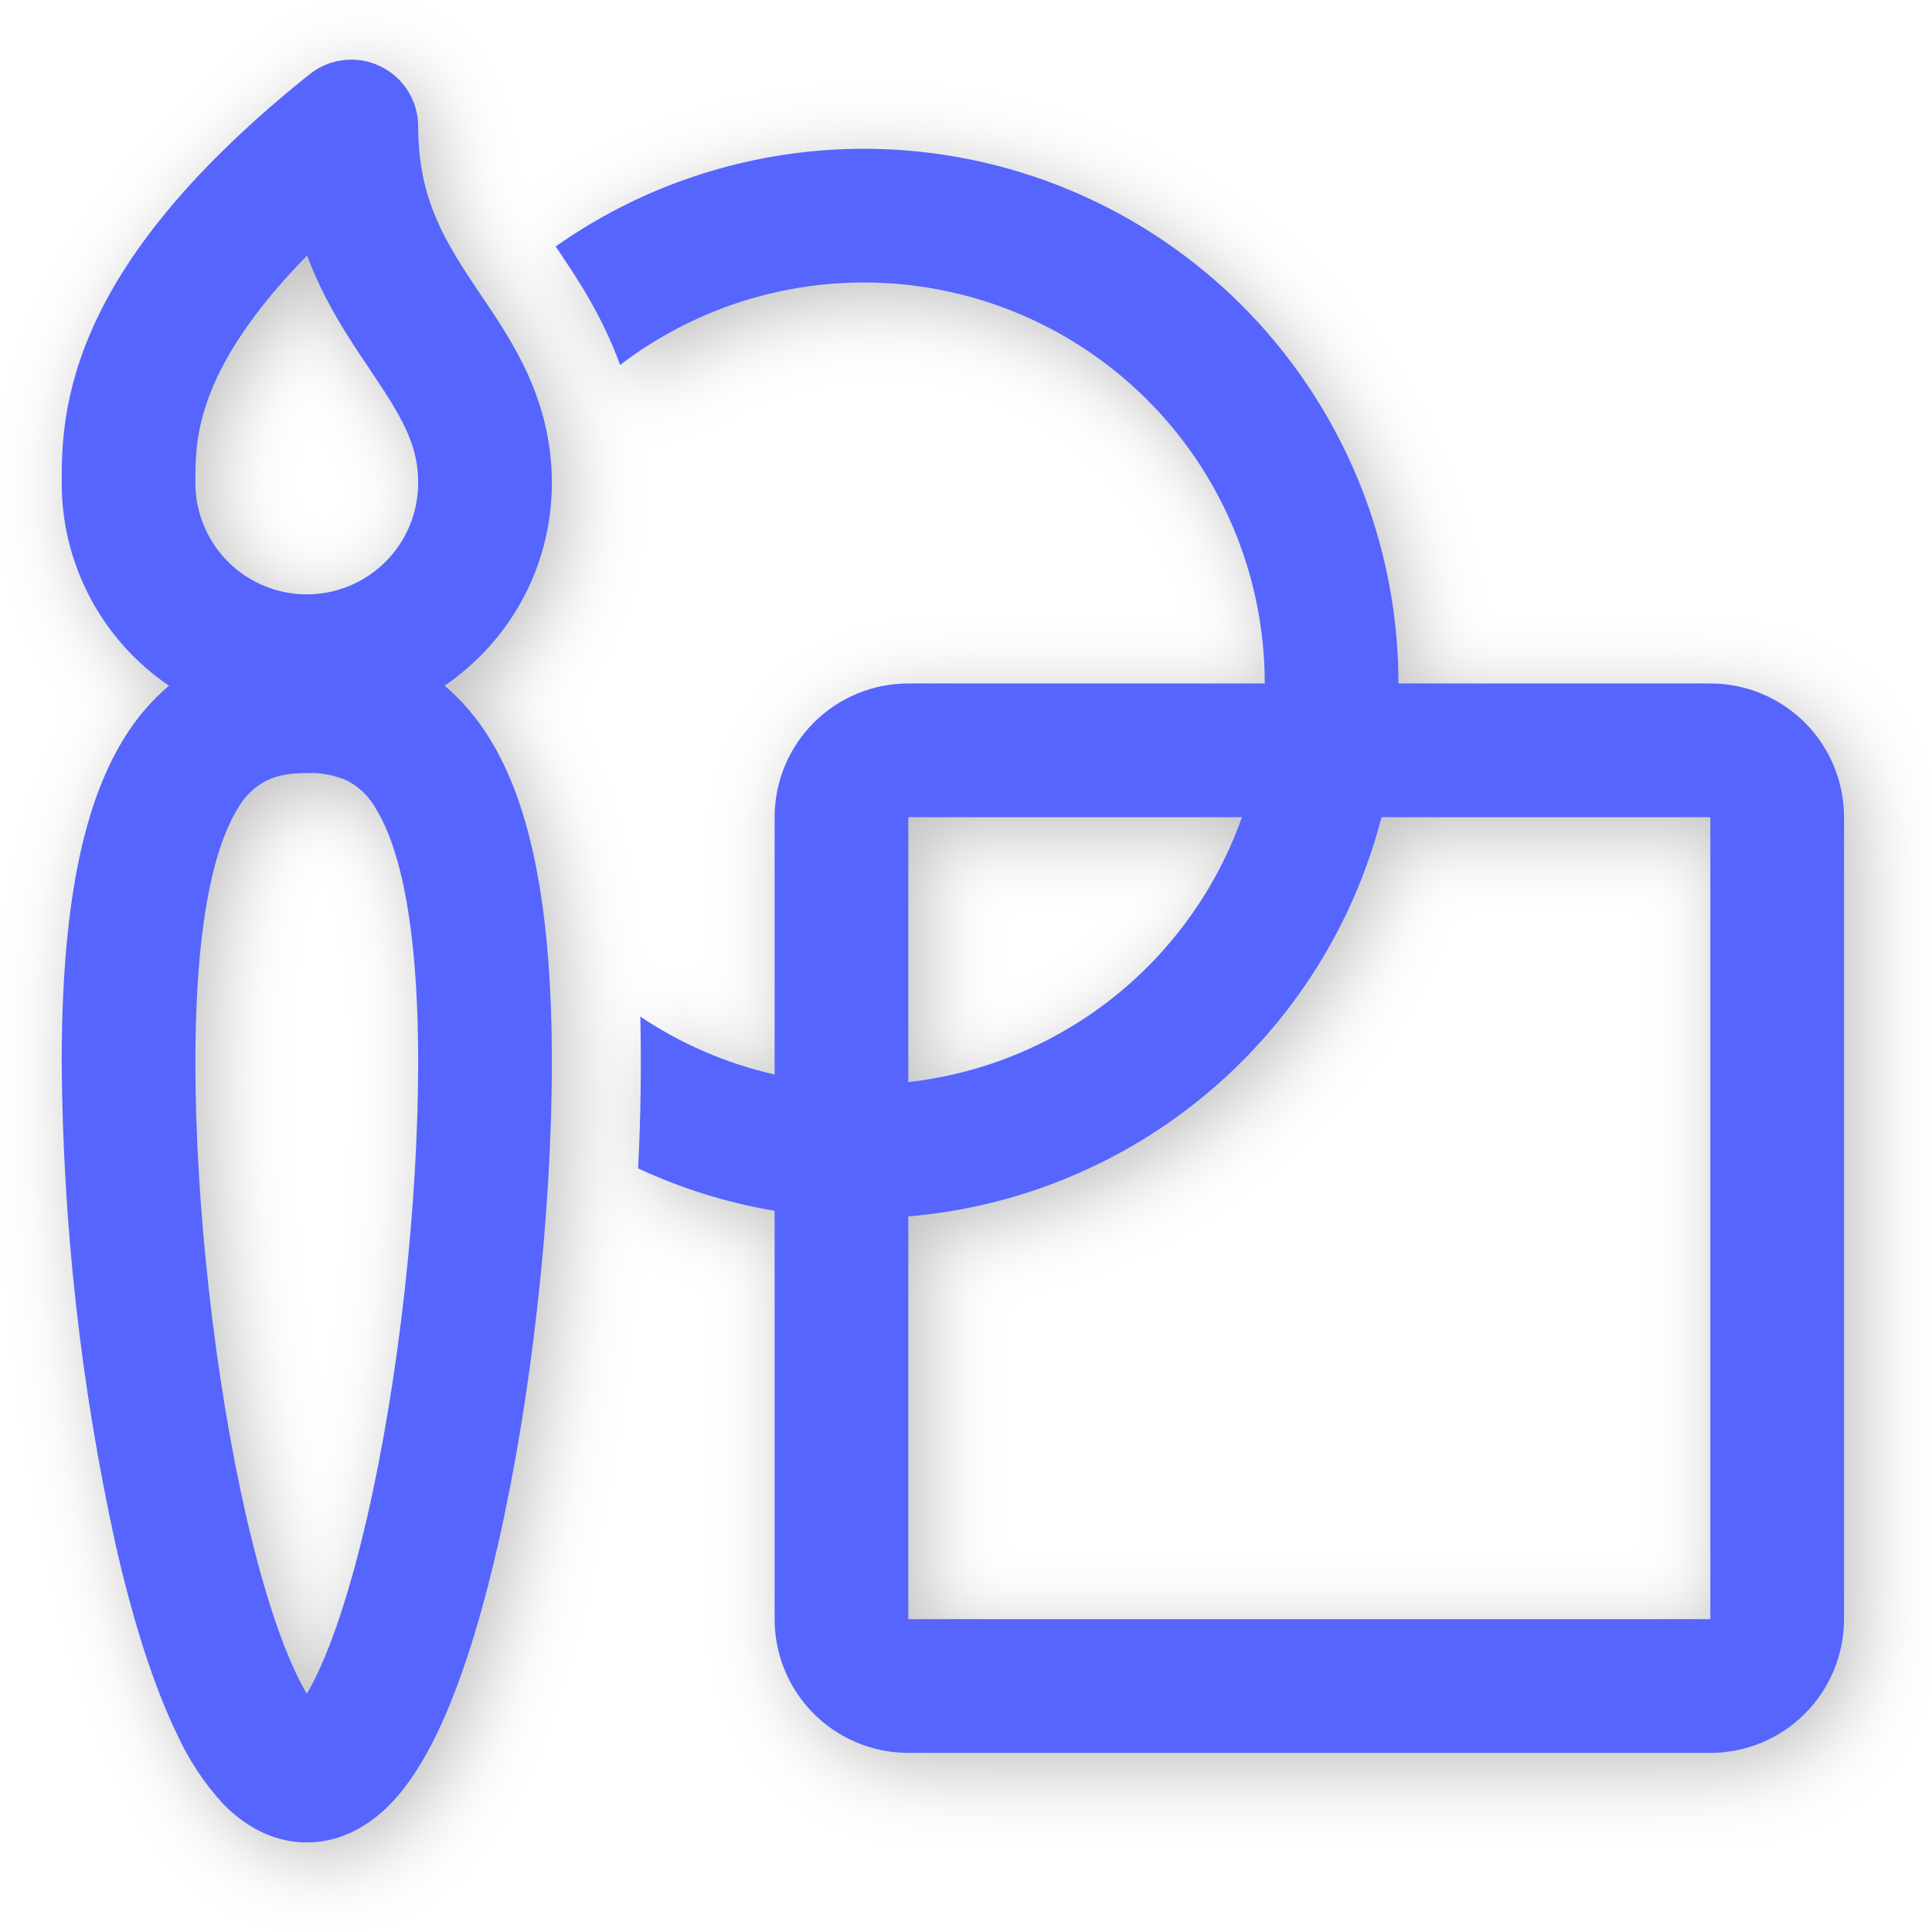
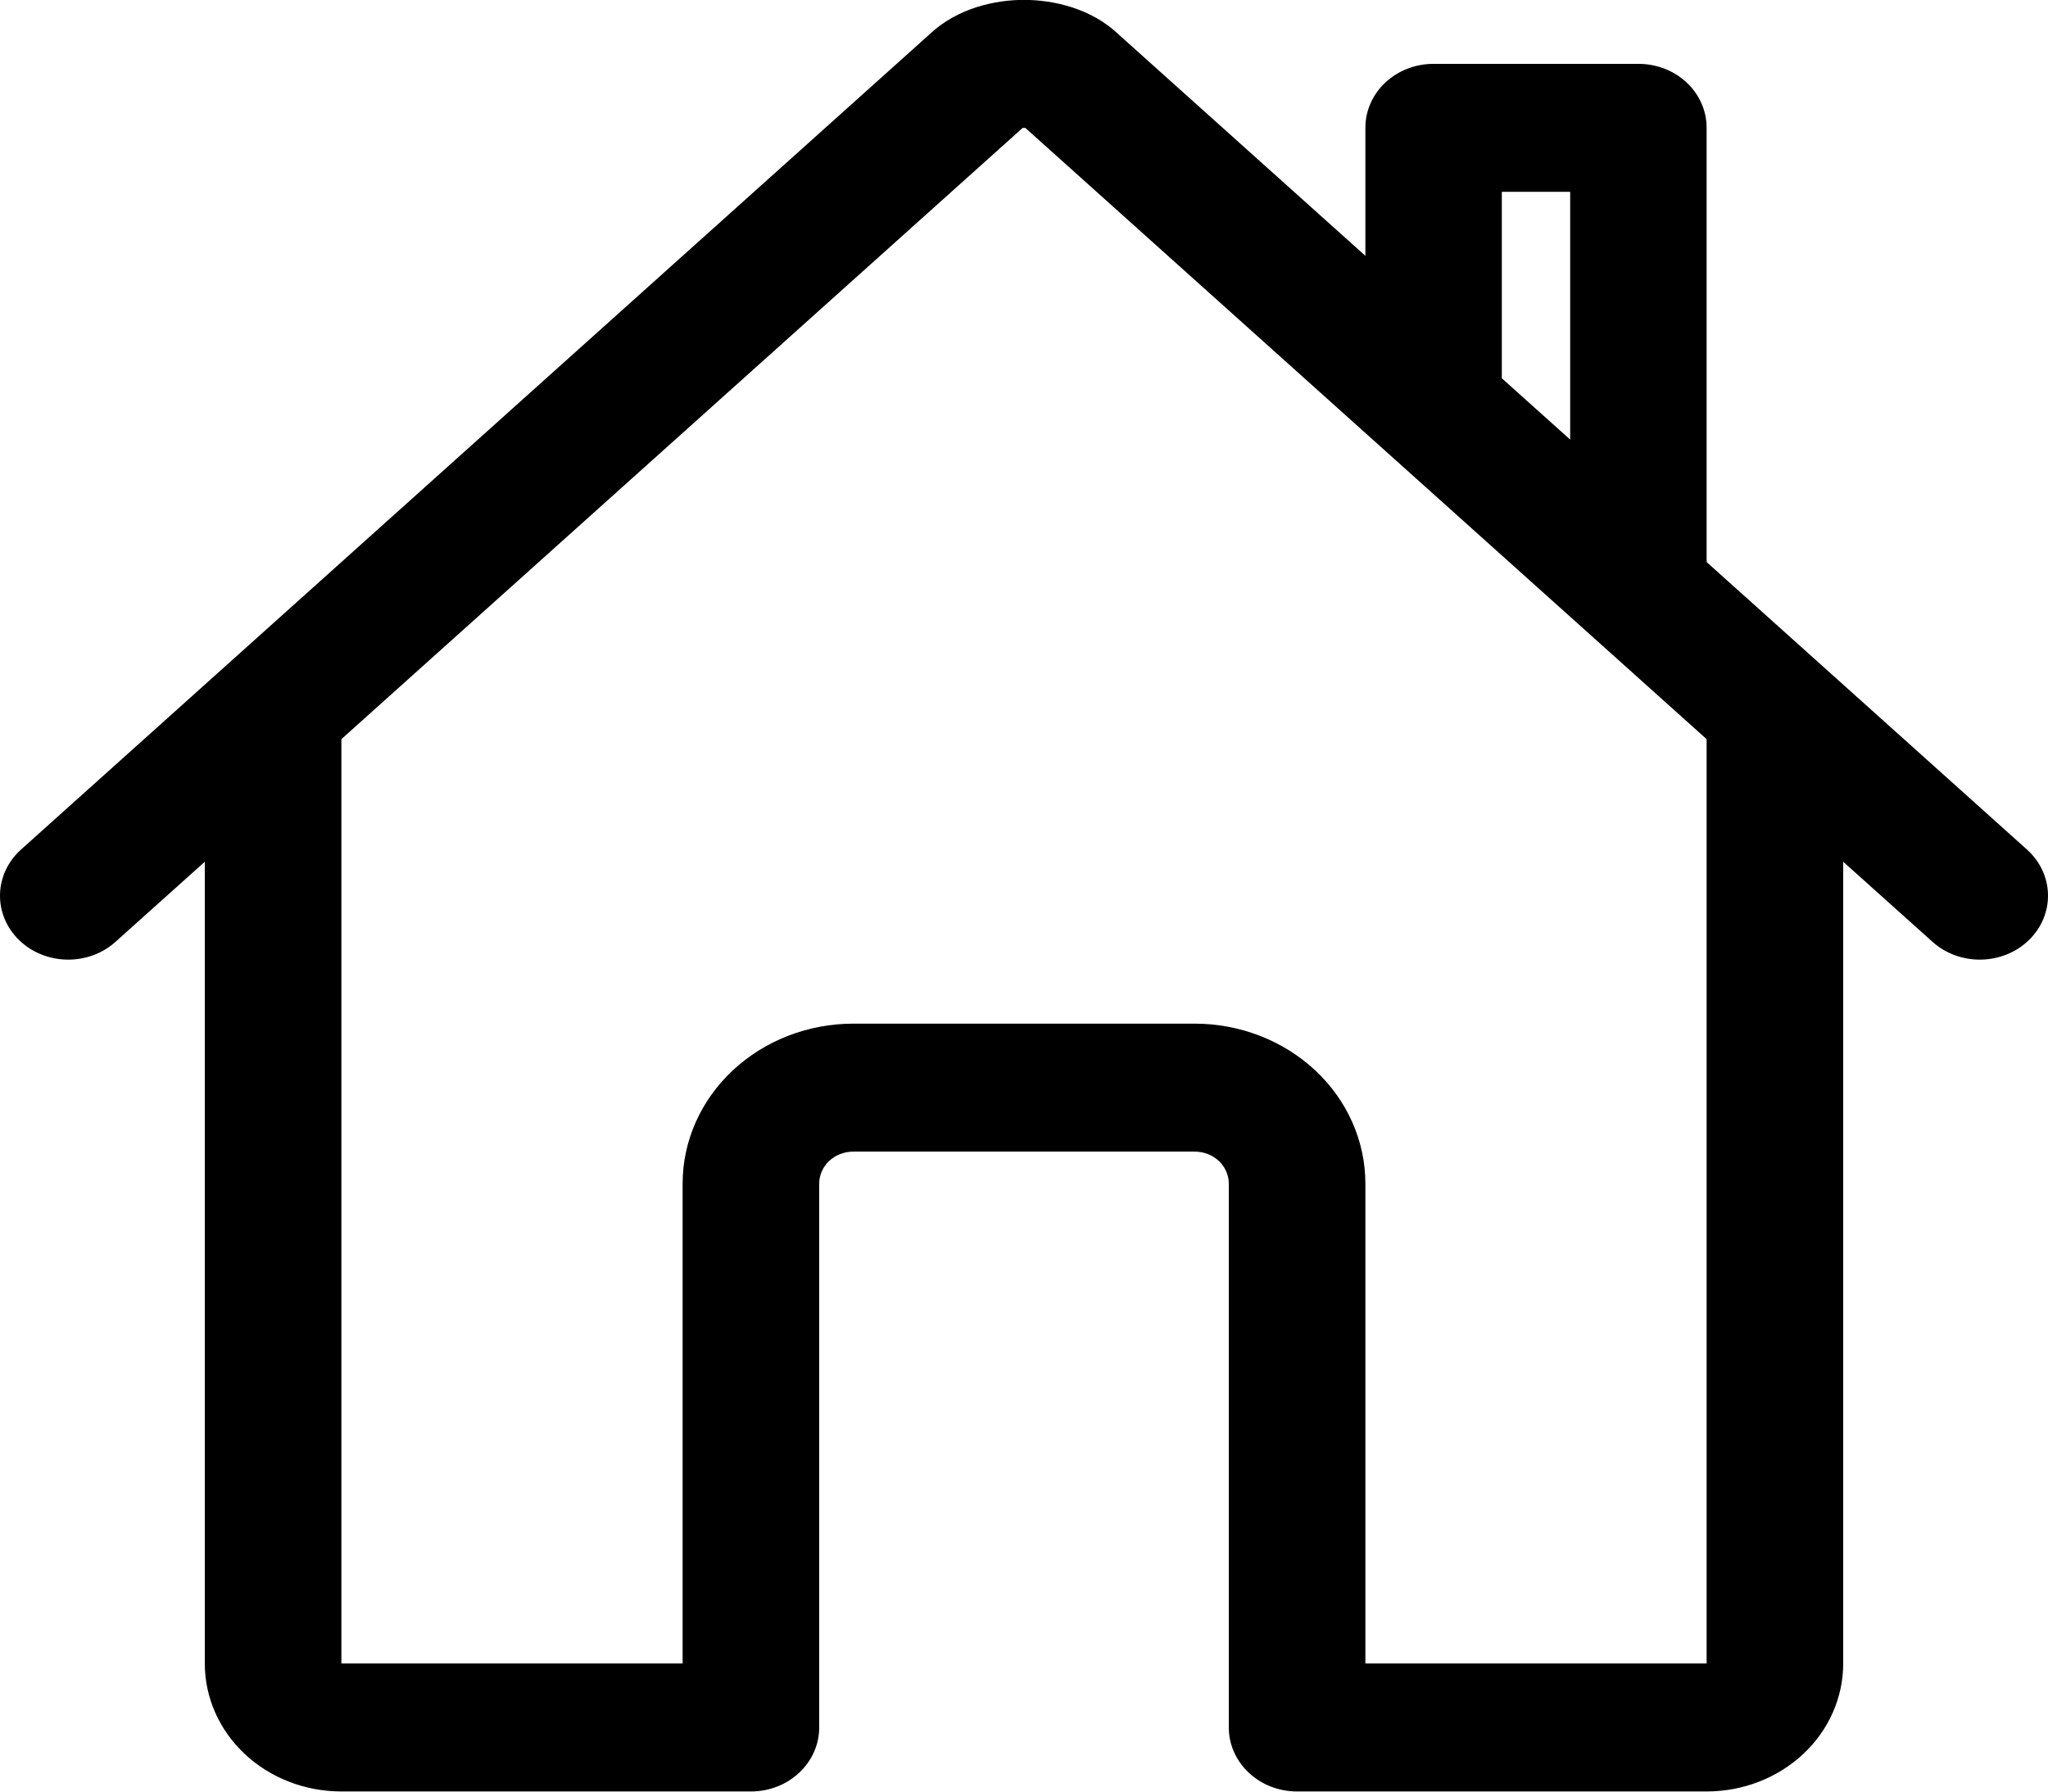
- <svg xmlns="http://www.w3.org/2000/svg" width="527" height="527" viewBox="0 0 527 527" fill="none">
-   <g filter="url(#filter0_d)">
-     <path d="M103.736 18.077C106.83 19.565 109.442 21.897 111.27 24.804C113.097 27.711 114.067 31.075 114.067 34.509C114.067 54.685 121.651 66.305 131.155 80.452L131.86 81.473C139.931 93.481 150.529 109.209 150.529 131.743C150.529 154.738 138.934 175.011 121.262 187.044C125.905 190.933 130.013 195.722 133.562 201.459C145.133 220.176 150.529 248.787 150.529 289.868C150.529 331.484 144.938 381.462 135.823 421.376C131.301 441.212 125.686 459.516 119.001 473.25C115.671 480.081 111.611 486.742 106.604 491.968C101.596 497.097 93.891 502.566 83.681 502.566C73.472 502.566 65.766 497.097 60.783 491.968C55.707 486.407 51.525 480.093 48.386 473.25C41.676 459.492 36.061 441.212 31.54 421.352C22.058 378.15 17.129 334.073 16.833 289.844C16.833 248.763 22.23 220.176 33.8 201.459C37.102 196.026 41.255 191.159 46.1 187.044C37.077 180.917 29.691 172.674 24.589 163.033C19.487 153.393 16.824 142.65 16.833 131.743C16.833 122.797 16.833 107.41 26.143 87.55C35.259 68.103 52.591 45.764 84.435 20.265C87.119 18.118 90.355 16.773 93.769 16.386C97.184 15.999 100.639 16.585 103.736 18.077ZM53.296 131.718V131.743C53.296 139.801 56.497 147.53 62.196 153.228C67.894 158.927 75.623 162.128 83.681 162.128C91.74 162.128 99.469 158.927 105.167 153.228C110.865 147.53 114.067 139.801 114.067 131.743C114.067 121.071 109.57 113.681 100.892 100.774L100.6 100.336C95.033 92.071 88.446 82.275 83.778 69.708C70.579 83.126 63.286 94.259 59.178 103.01C53.296 115.553 53.296 124.474 53.296 131.694V131.718ZM64.818 220.614C58.789 230.386 53.296 250.416 53.296 289.868C53.296 328.786 58.595 376.041 67.079 413.257C71.357 431.975 76.219 447.168 81.153 457.28C82.052 459.152 82.903 460.707 83.681 462.02C84.459 460.707 85.31 459.152 86.209 457.28C91.144 447.168 96.005 431.951 100.284 413.257C108.792 376.066 114.067 328.81 114.067 289.868C114.067 250.416 108.573 230.386 102.544 220.614C100.726 217.324 97.978 214.644 94.644 212.908C91.192 211.405 87.443 210.706 83.681 210.866C78.82 210.866 75.343 211.62 72.718 212.908C69.384 214.644 66.636 217.324 64.818 220.614Z" fill="#5565FD" />
-     <path d="M211.3 330.269C198.422 328.109 185.895 324.216 174.06 318.698C174.771 304.911 174.974 291.103 174.667 277.301C185.63 284.666 198.003 290.087 211.3 293.101V222.899C211.3 213.228 215.142 203.954 221.98 197.116C228.818 190.278 238.092 186.436 247.763 186.436H344.996C344.995 166.034 339.288 146.039 328.52 128.71C317.752 111.381 302.353 97.408 284.061 88.371C265.77 79.334 245.315 75.593 225.009 77.57C204.703 79.546 185.354 87.163 169.149 99.558C164.288 86.116 157.36 75.833 152.547 68.687L151.574 67.228C173.414 51.832 199.064 42.732 225.724 40.921C252.383 39.111 279.028 44.658 302.75 56.959C326.471 69.26 346.357 87.841 360.237 110.674C374.118 133.508 381.458 159.715 381.458 186.436H466.538C476.208 186.436 485.482 190.278 492.32 197.116C499.158 203.954 503 213.228 503 222.899V441.674C503 451.344 499.158 460.619 492.32 467.457C485.482 474.295 476.208 478.136 466.538 478.136H247.763C238.092 478.136 228.818 474.295 221.98 467.457C215.142 460.619 211.3 451.344 211.3 441.674V330.269ZM247.763 331.8V441.674H466.538V222.899H376.84C369.266 252.191 352.777 278.405 329.652 297.915C306.528 317.425 277.911 329.266 247.763 331.8ZM338.773 222.899H247.763V295.167C268.186 292.878 287.553 284.885 303.648 272.105C319.742 259.325 331.915 242.273 338.773 222.899Z" fill="#5565FD" />
-   </g>
-   <defs>
-     <filter id="filter0_d" x="0.833" y="0.27" width="526.167" height="526.296" filterUnits="userSpaceOnUse" color-interpolation-filters="sRGB">
-       <feFlood flood-opacity="0" result="BackgroundImageFix" />
-       <feColorMatrix in="SourceAlpha" type="matrix" values="0 0 0 0 0 0 0 0 0 0 0 0 0 0 0 0 0 0 127 0" />
-       <feOffset dx="4" dy="4" />
-       <feGaussianBlur stdDeviation="10" />
-       <feColorMatrix type="matrix" values="0 0 0 0 0 0 0 0 0 0 0 0 0 0 0 0 0 0 0.25 0" />
-       <feBlend mode="normal" in2="BackgroundImageFix" result="effect1_dropShadow" />
-       <feBlend mode="normal" in="SourceGraphic" in2="effect1_dropShadow" result="shape" />
-     </filter>
-   </defs>
+ <svg xmlns="http://www.w3.org/2000/svg" width="16" height="14" viewBox="0 0 16 14" fill="none">
+   <path fill-rule="evenodd" clip-rule="evenodd" d="M13.333 4.392L15.835 6.638C16.048 6.829 16.056 7.145 15.852 7.345C15.648 7.544 15.311 7.551 15.098 7.36L14.4 6.734V12.999C14.4 13.264 14.288 13.519 14.088 13.706C13.887 13.894 13.616 13.999 13.333 13.999H10.133C9.839 13.999 9.6 13.775 9.6 13.499V9.249C9.6 9.183 9.572 9.119 9.522 9.072C9.472 9.025 9.404 8.999 9.333 8.999H6.667C6.596 8.999 6.528 9.025 6.478 9.072C6.428 9.119 6.4 9.183 6.4 9.249V13.499C6.4 13.775 6.161 13.999 5.867 13.999H2.667C2.384 13.999 2.112 13.894 1.912 13.706C1.712 13.519 1.6 13.264 1.6 12.999V6.734L0.902 7.36C0.689 7.551 0.352 7.544 0.148 7.345C-0.056 7.145 -0.048 6.829 0.165 6.638L7.261 0.269C7.479 0.062 7.775 -0.001 8.002 -0.001C8.228 -0 8.523 0.063 8.739 0.269L10.667 1.999V0.999C10.667 0.722 10.905 0.499 11.2 0.499H12.8C13.095 0.499 13.333 0.722 13.333 0.999V4.392ZM12.267 3.435V1.499H11.733V2.956L12.267 3.435ZM8.011 1L13.333 5.776V12.999H10.667V9.249C10.667 8.917 10.526 8.599 10.276 8.365C10.026 8.131 9.687 7.999 9.333 7.999H6.667C6.313 7.999 5.974 8.131 5.724 8.365C5.474 8.599 5.333 8.917 5.333 9.249V12.999H2.667V5.776L7.989 1C7.993 0.999 7.996 0.999 8 0.999C8.004 0.999 8.007 0.999 8.011 1Z" fill="black" />
</svg>
